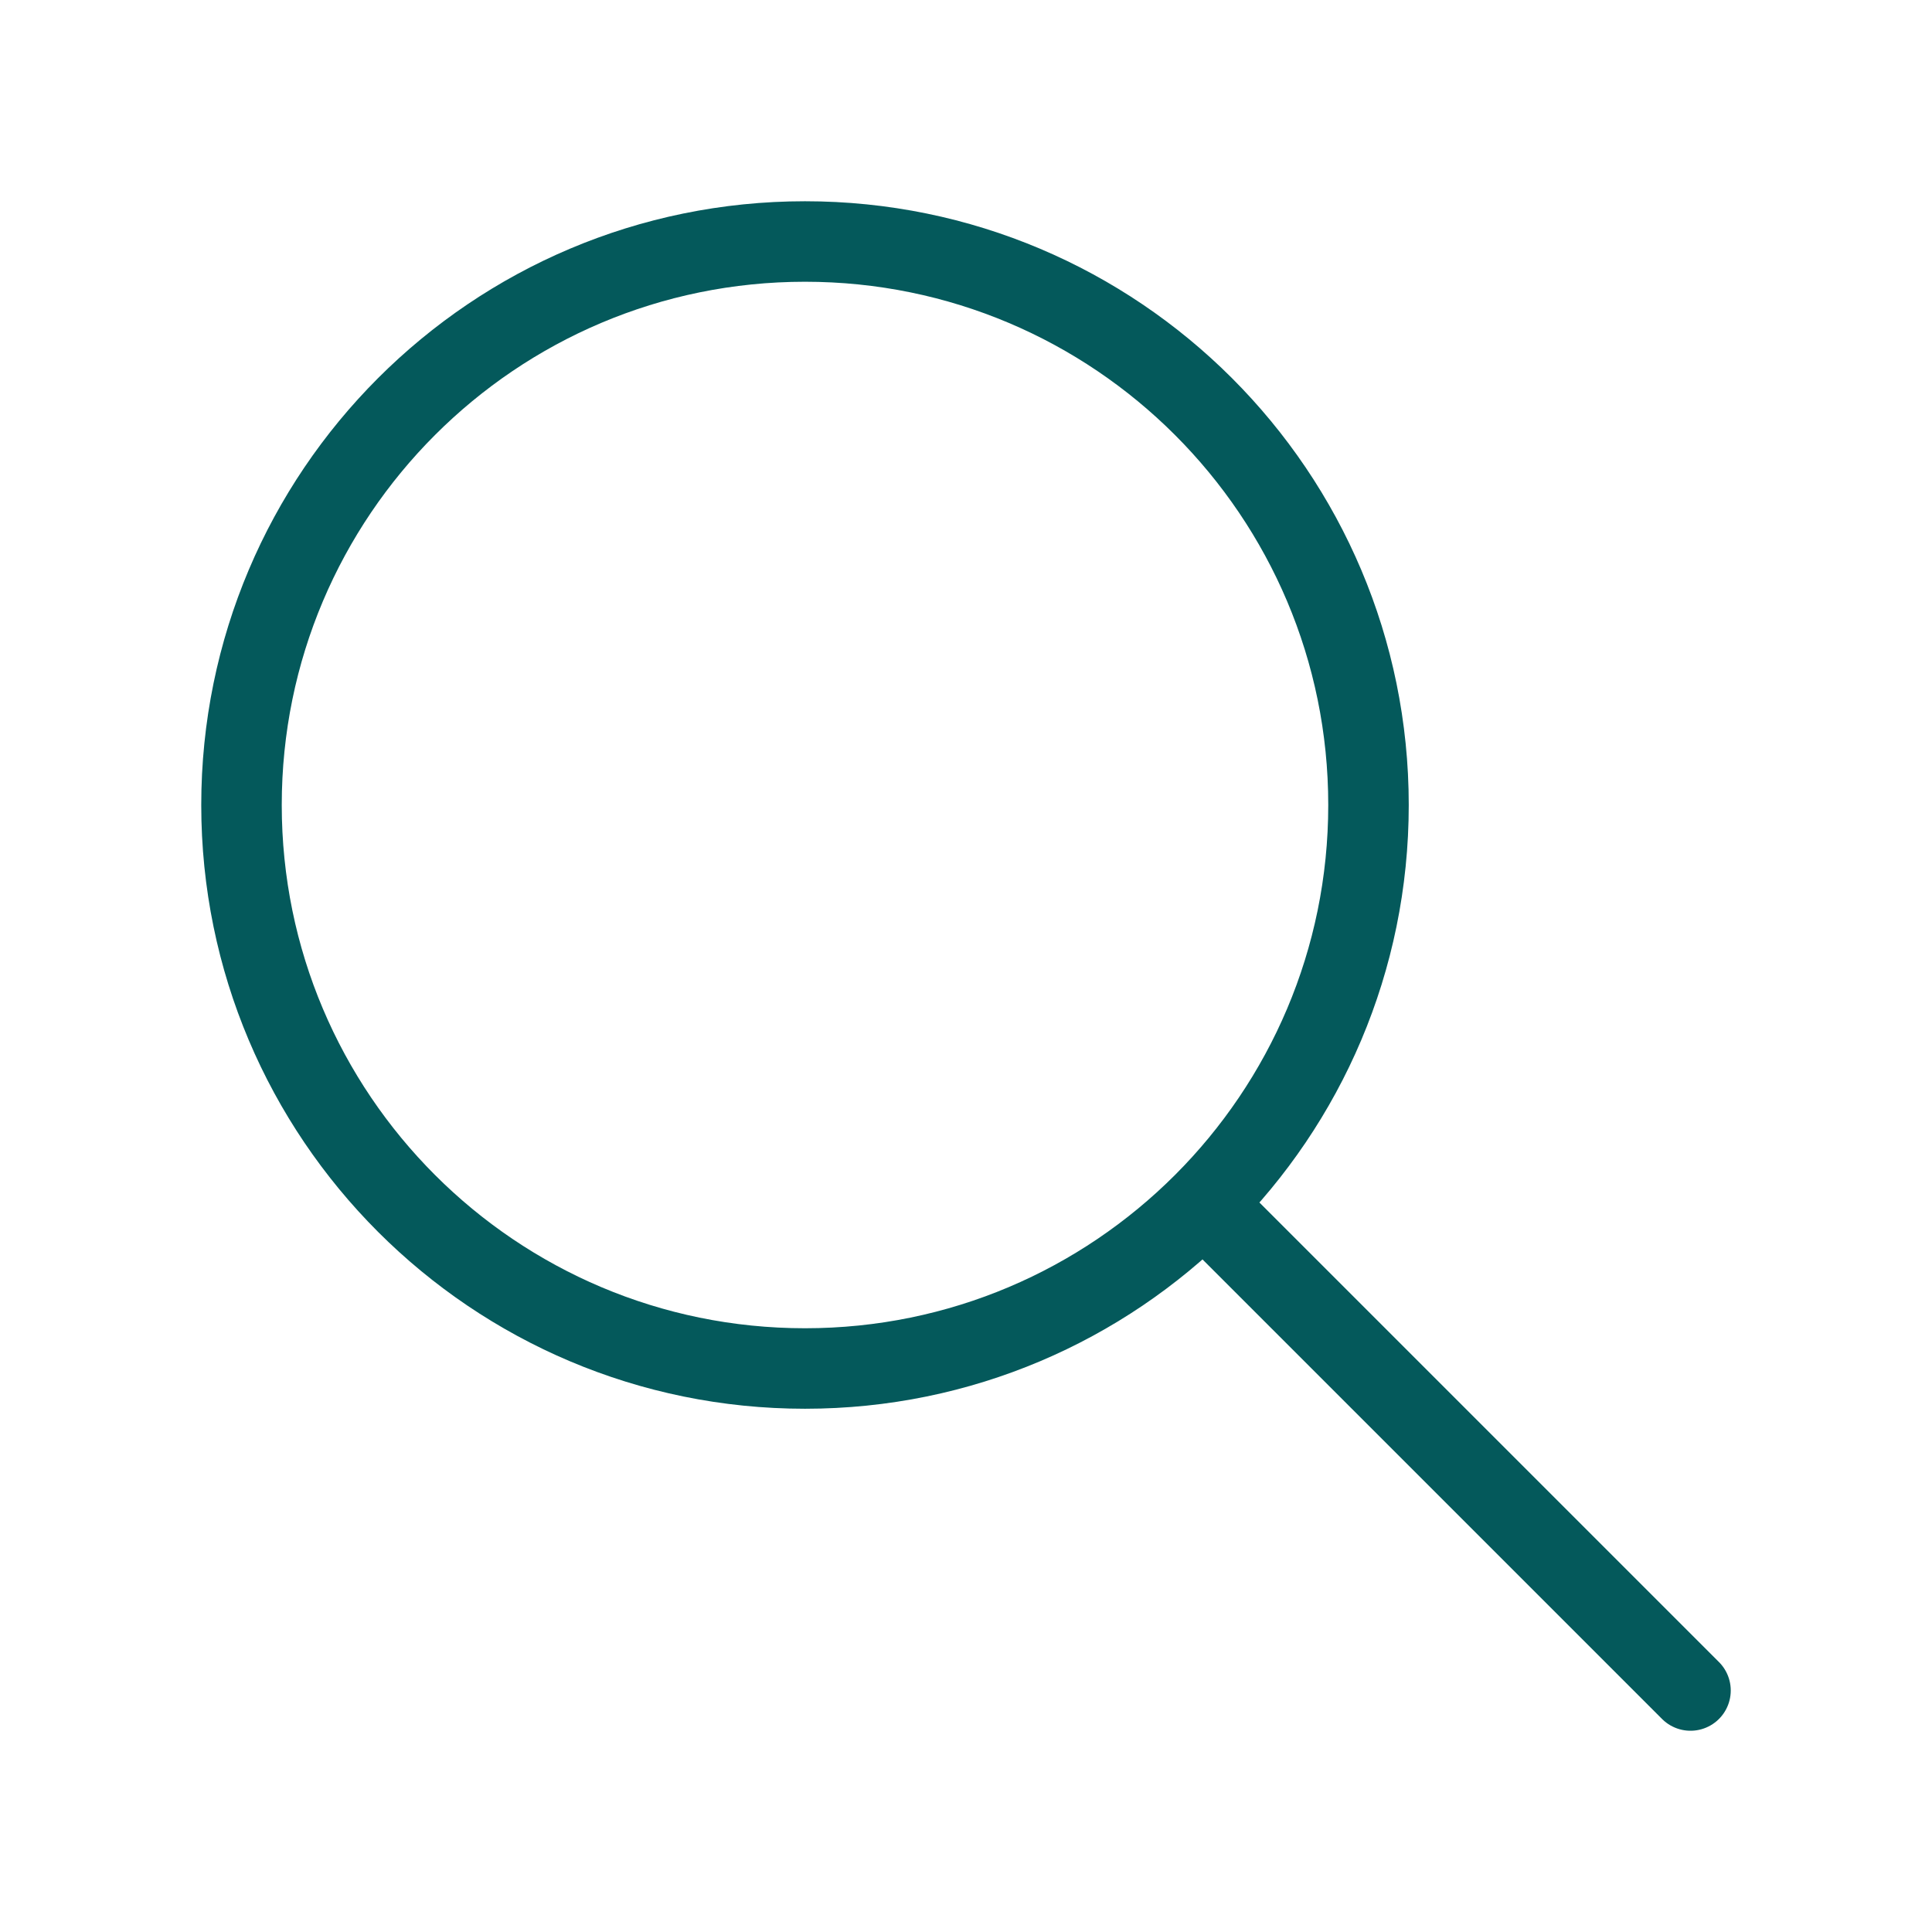
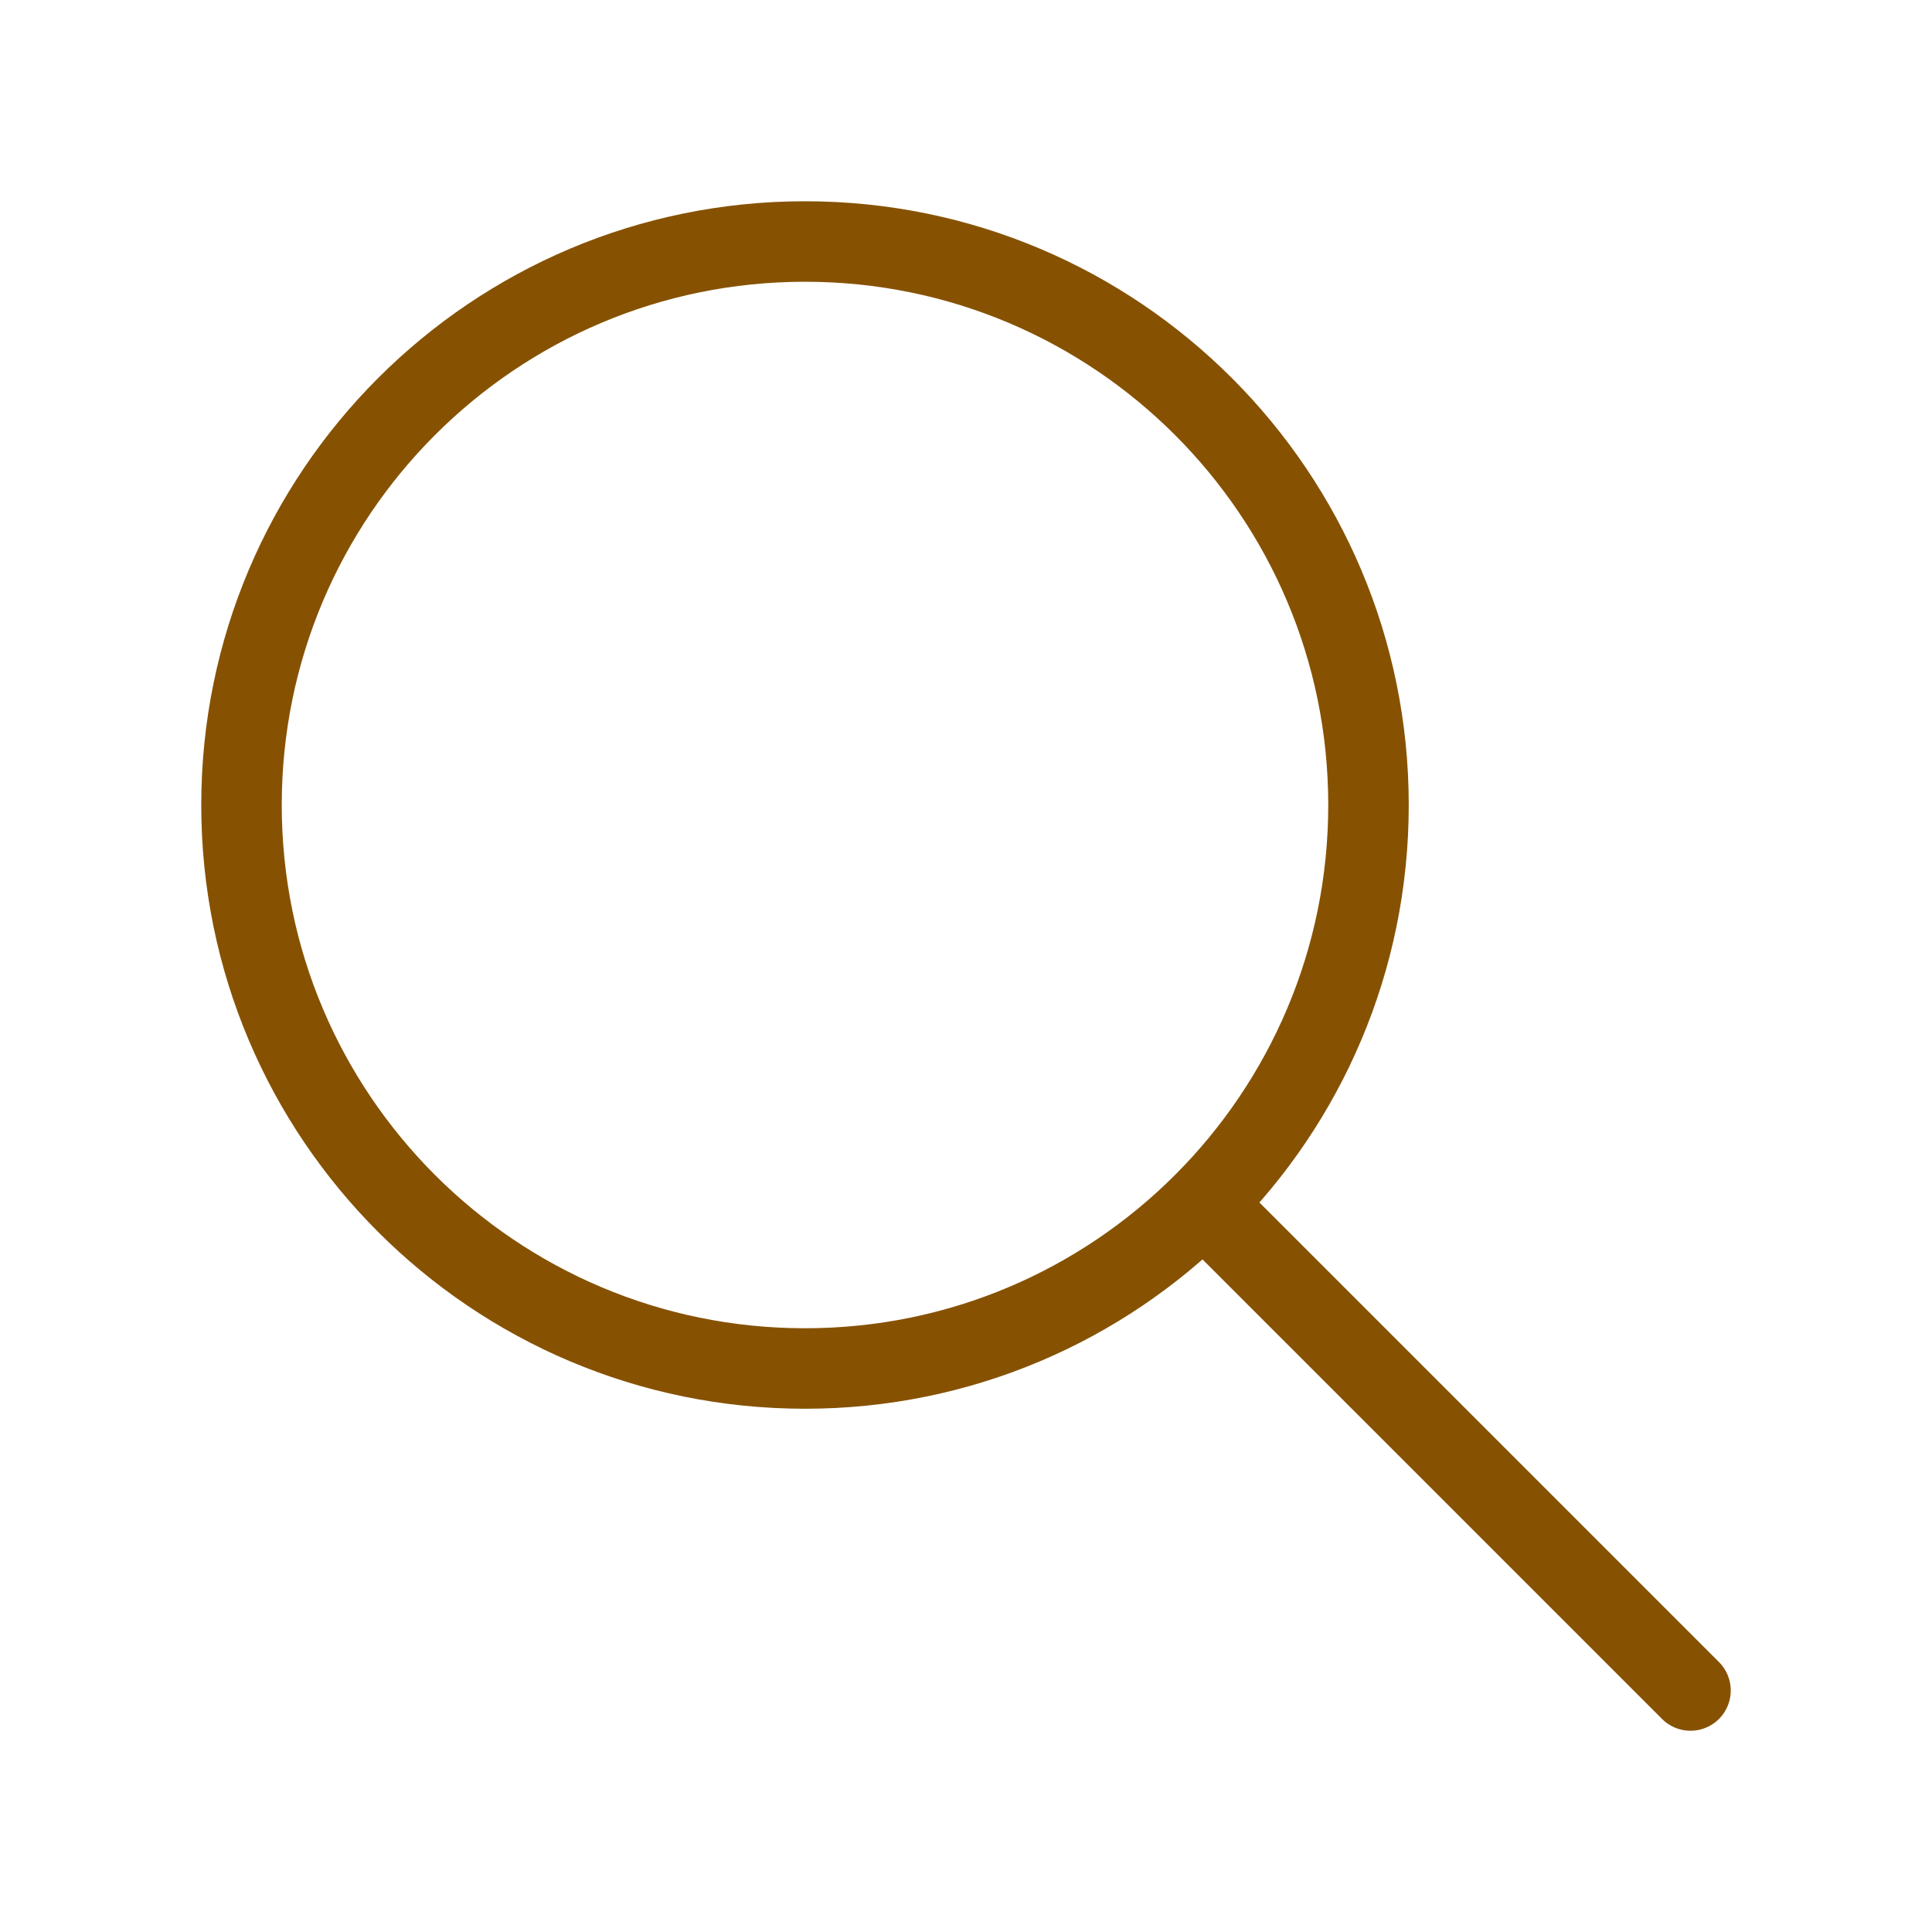
<svg xmlns="http://www.w3.org/2000/svg" width="24" height="24" viewBox="0 0 24 24" fill="none">
-   <path d="M21 21L15 15M17 10C17 13.866 13.866 17 10 17C6.134 17 3 13.866 3 10C3 6.134 6.134 3 10 3C13.866 3 17 6.134 17 10Z" stroke="#04595b" stroke-linecap="round" stroke-linejoin="round" />
+   <path d="M21 21L15 15M17 10C17 13.866 13.866 17 10 17C6.134 17 3 13.866 3 10C3 6.134 6.134 3 10 3C13.866 3 17 6.134 17 10Z" stroke="#865202" stroke-linecap="round" stroke-linejoin="round" />
</svg>
